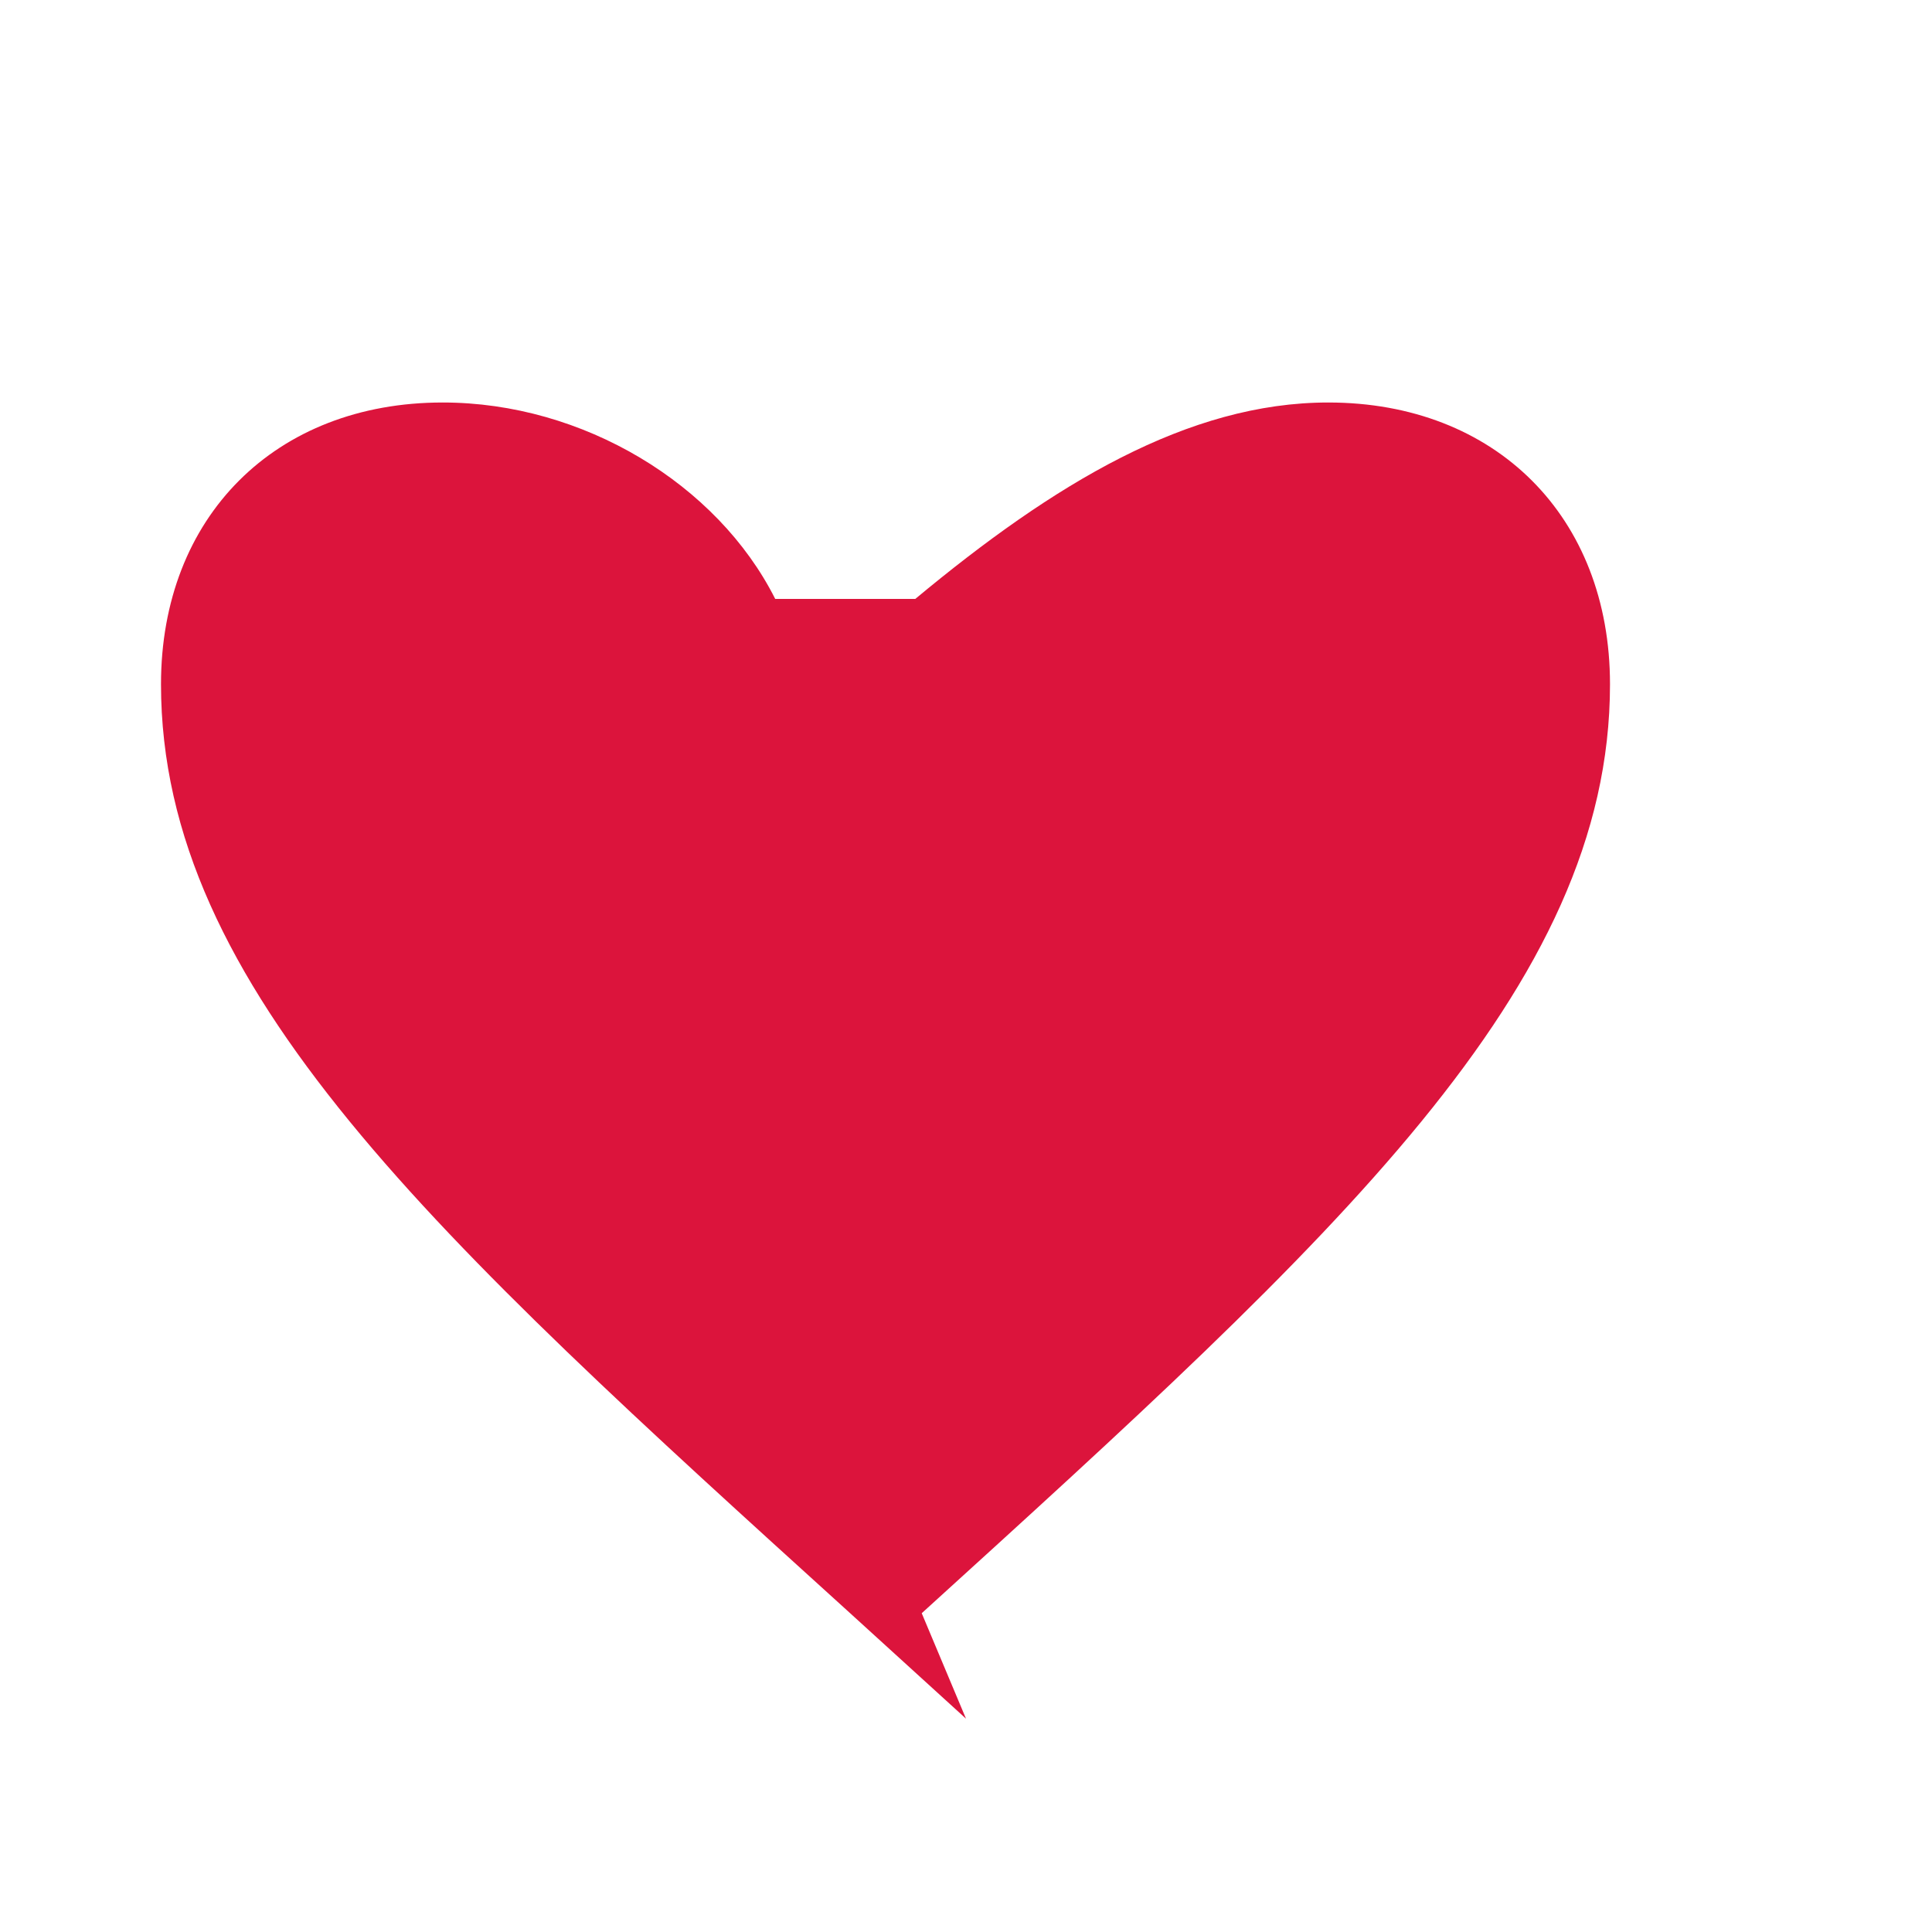
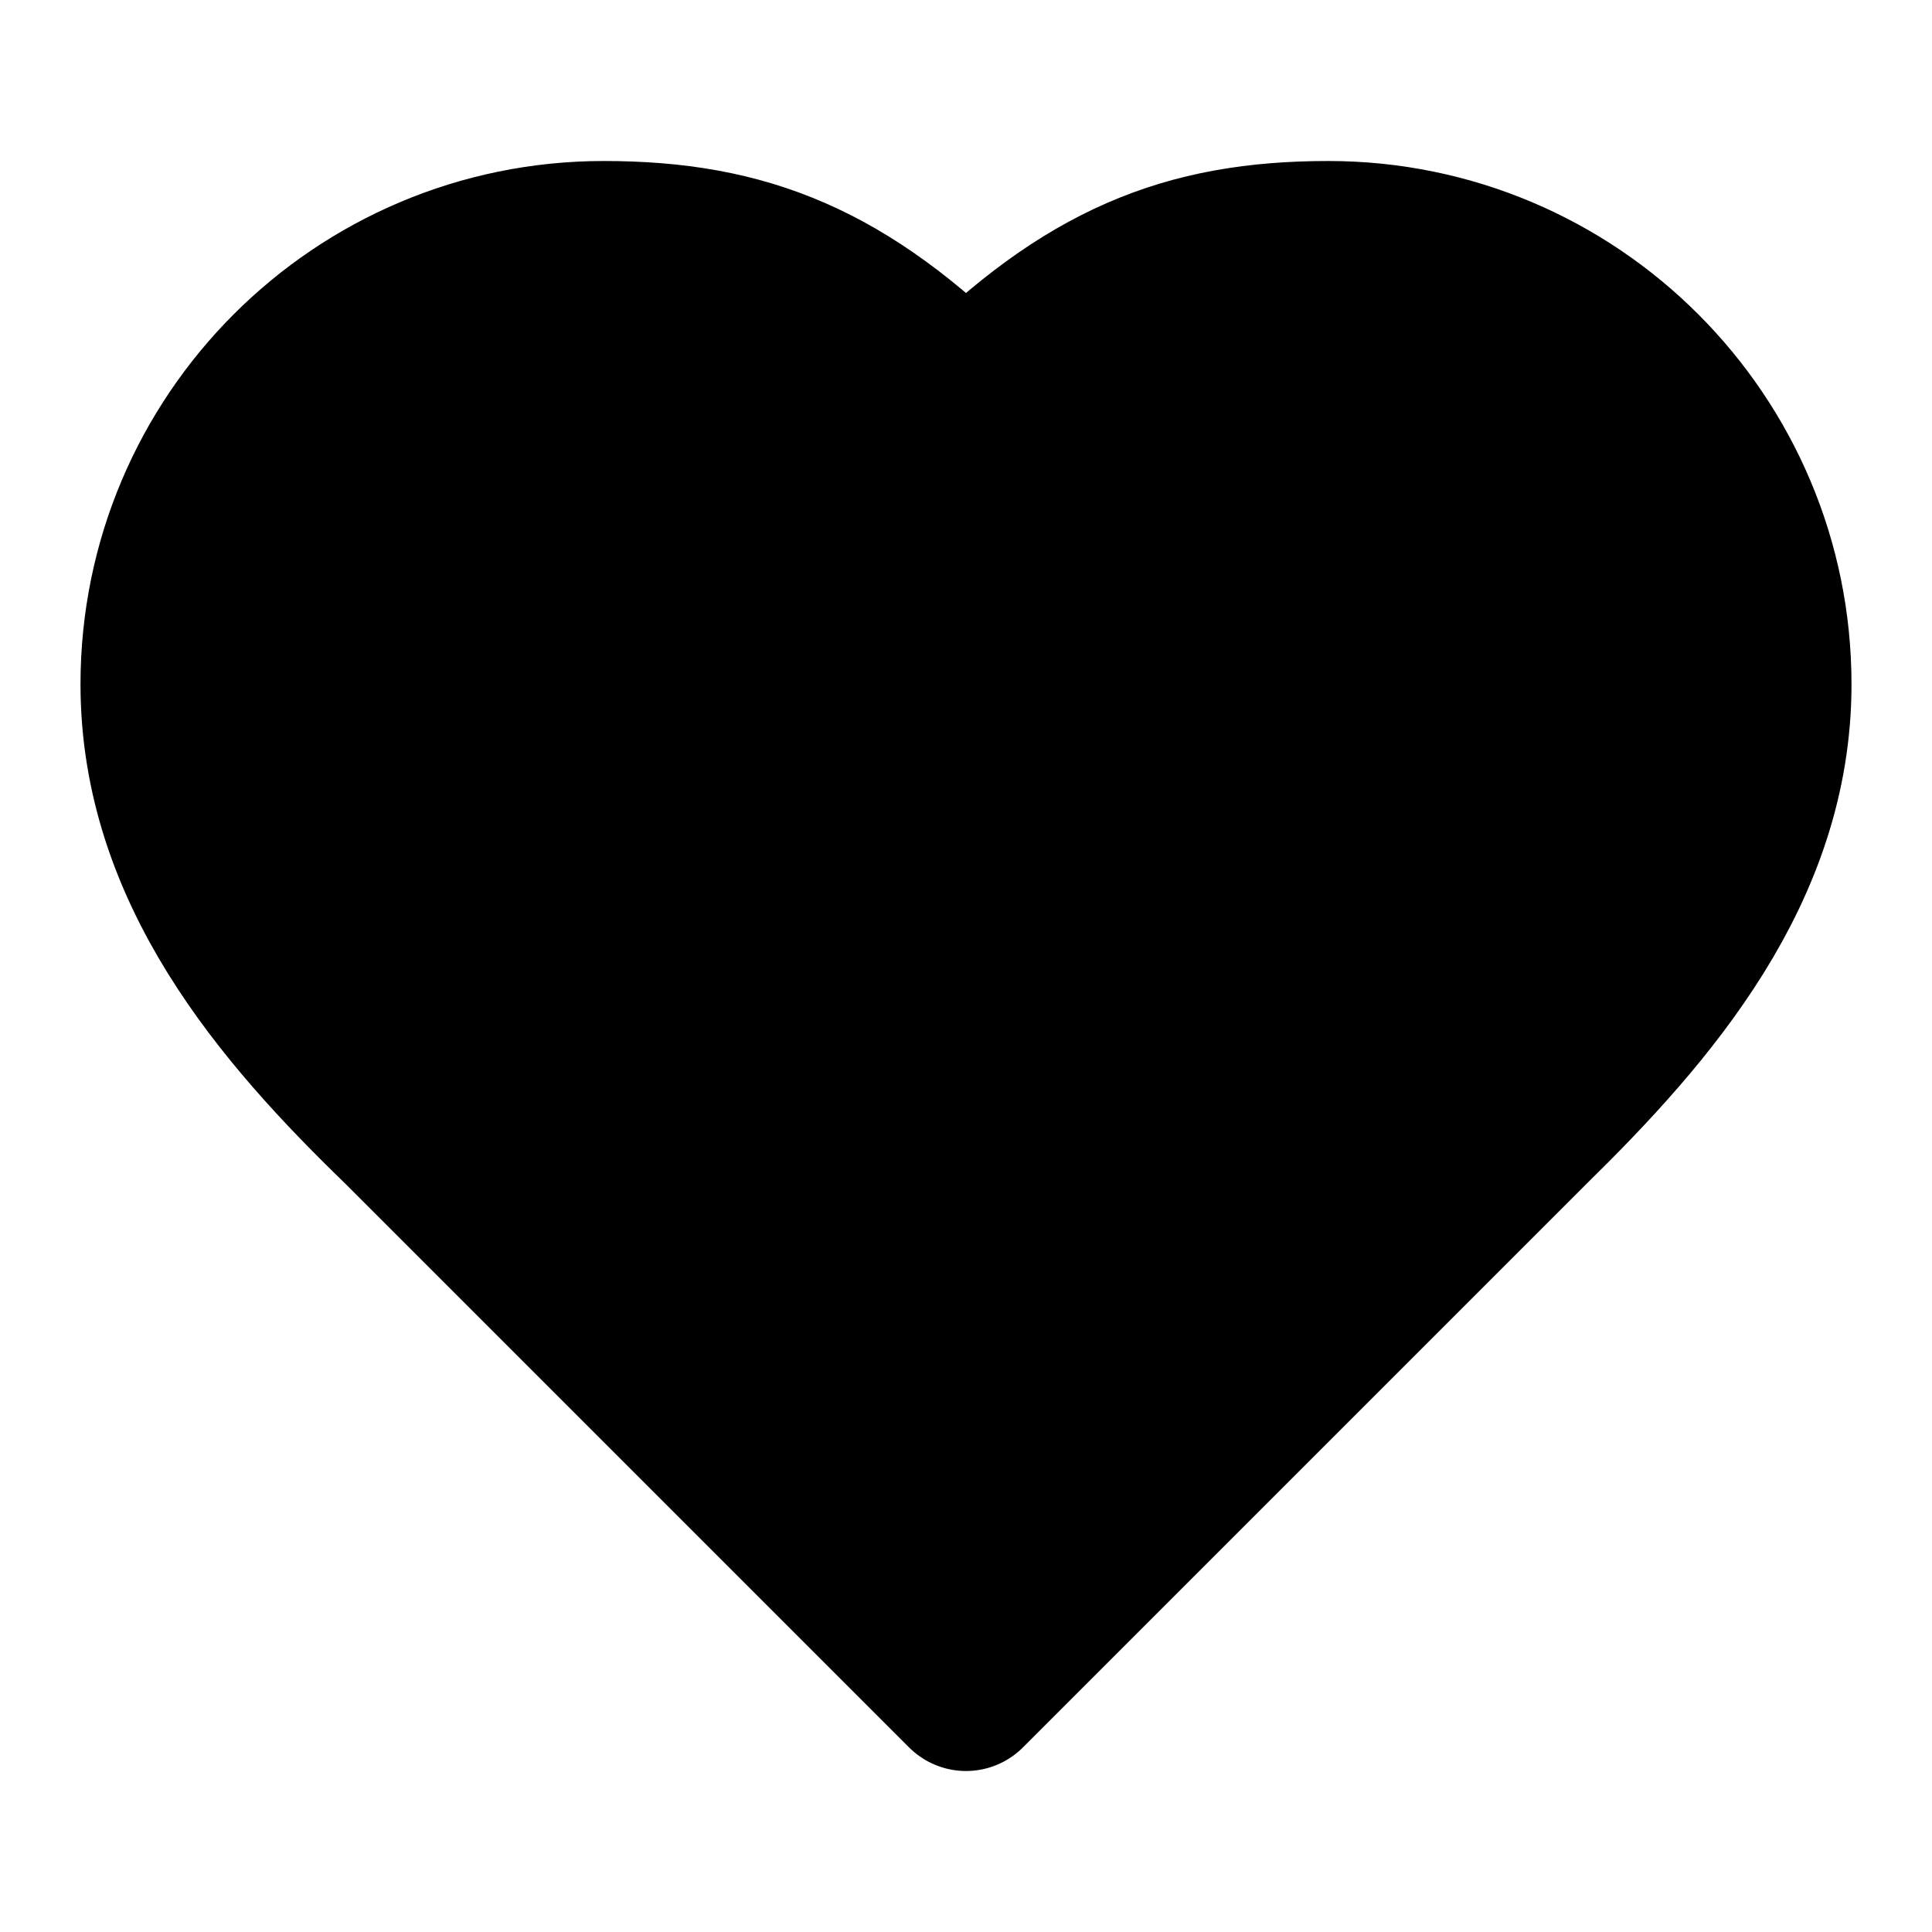
- <svg xmlns="http://www.w3.org/2000/svg" viewBox="0 0 24 24" fill="crimson">
-   <path d="M12 21.35l-1.45-1.32C5.4 15.36 2 12.28 2 8.5             2 6.42 3.42 5 5.5 5             c1.74 0 3.41 1.01 4.13 2.44             h1.74C13.09 6.01 14.76 5 16.5 5             18.58 5 20 6.42 20 8.5             c0 3.78-3.4 6.86-8.55 11.54L12 21.35z" />
+ <svg xmlns="http://www.w3.org/2000/svg" width="24" height="24" viewBox="0 0 24 24" fill="currentColor" stroke="currentColor" stroke-width="2" stroke-linecap="round" stroke-linejoin="round" class="lucide lucide-heart w-32 h-32 text-blue-600 animate-pulse">
+   <path d="M19 14c1.49-1.46 3-3.21 3-5.5A5.5 5.5 0 0 0 16.5 3c-1.76 0-3 .5-4.5 2-1.5-1.5-2.74-2-4.5-2A5.5 5.5 0 0 0 2 8.5c0 2.3 1.5 4.05 3 5.5l7 7Z" />
</svg>
